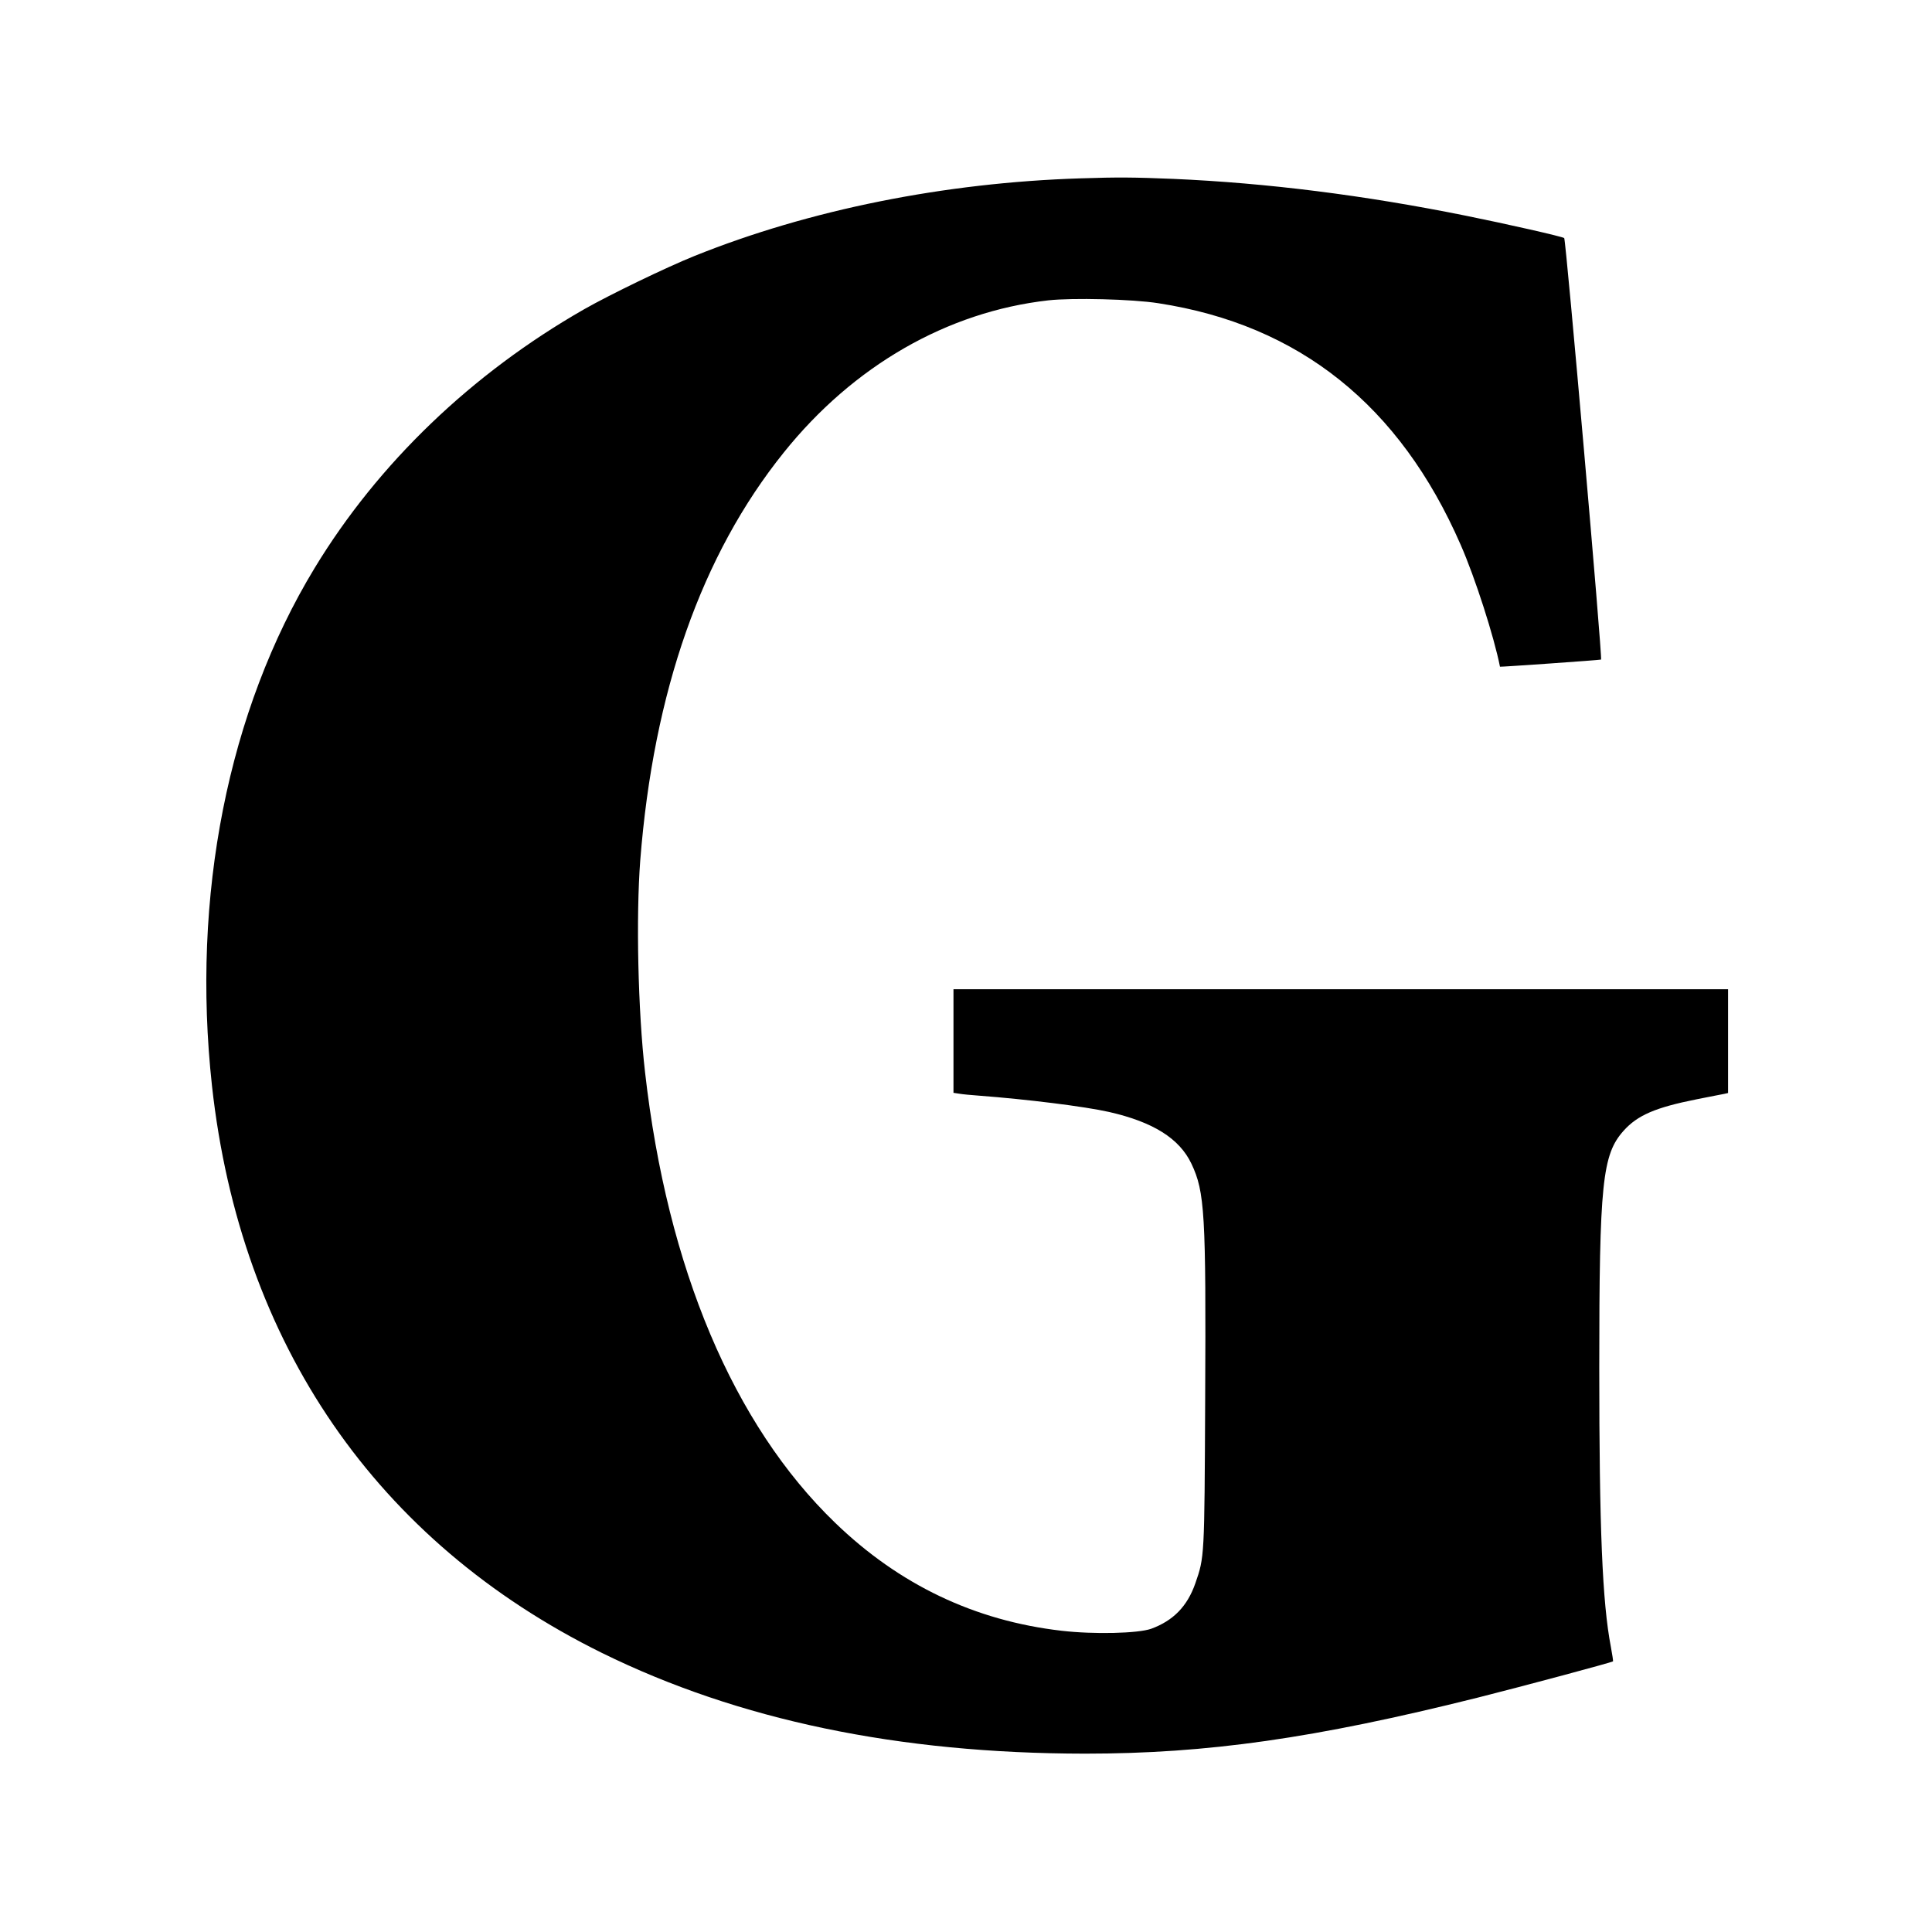
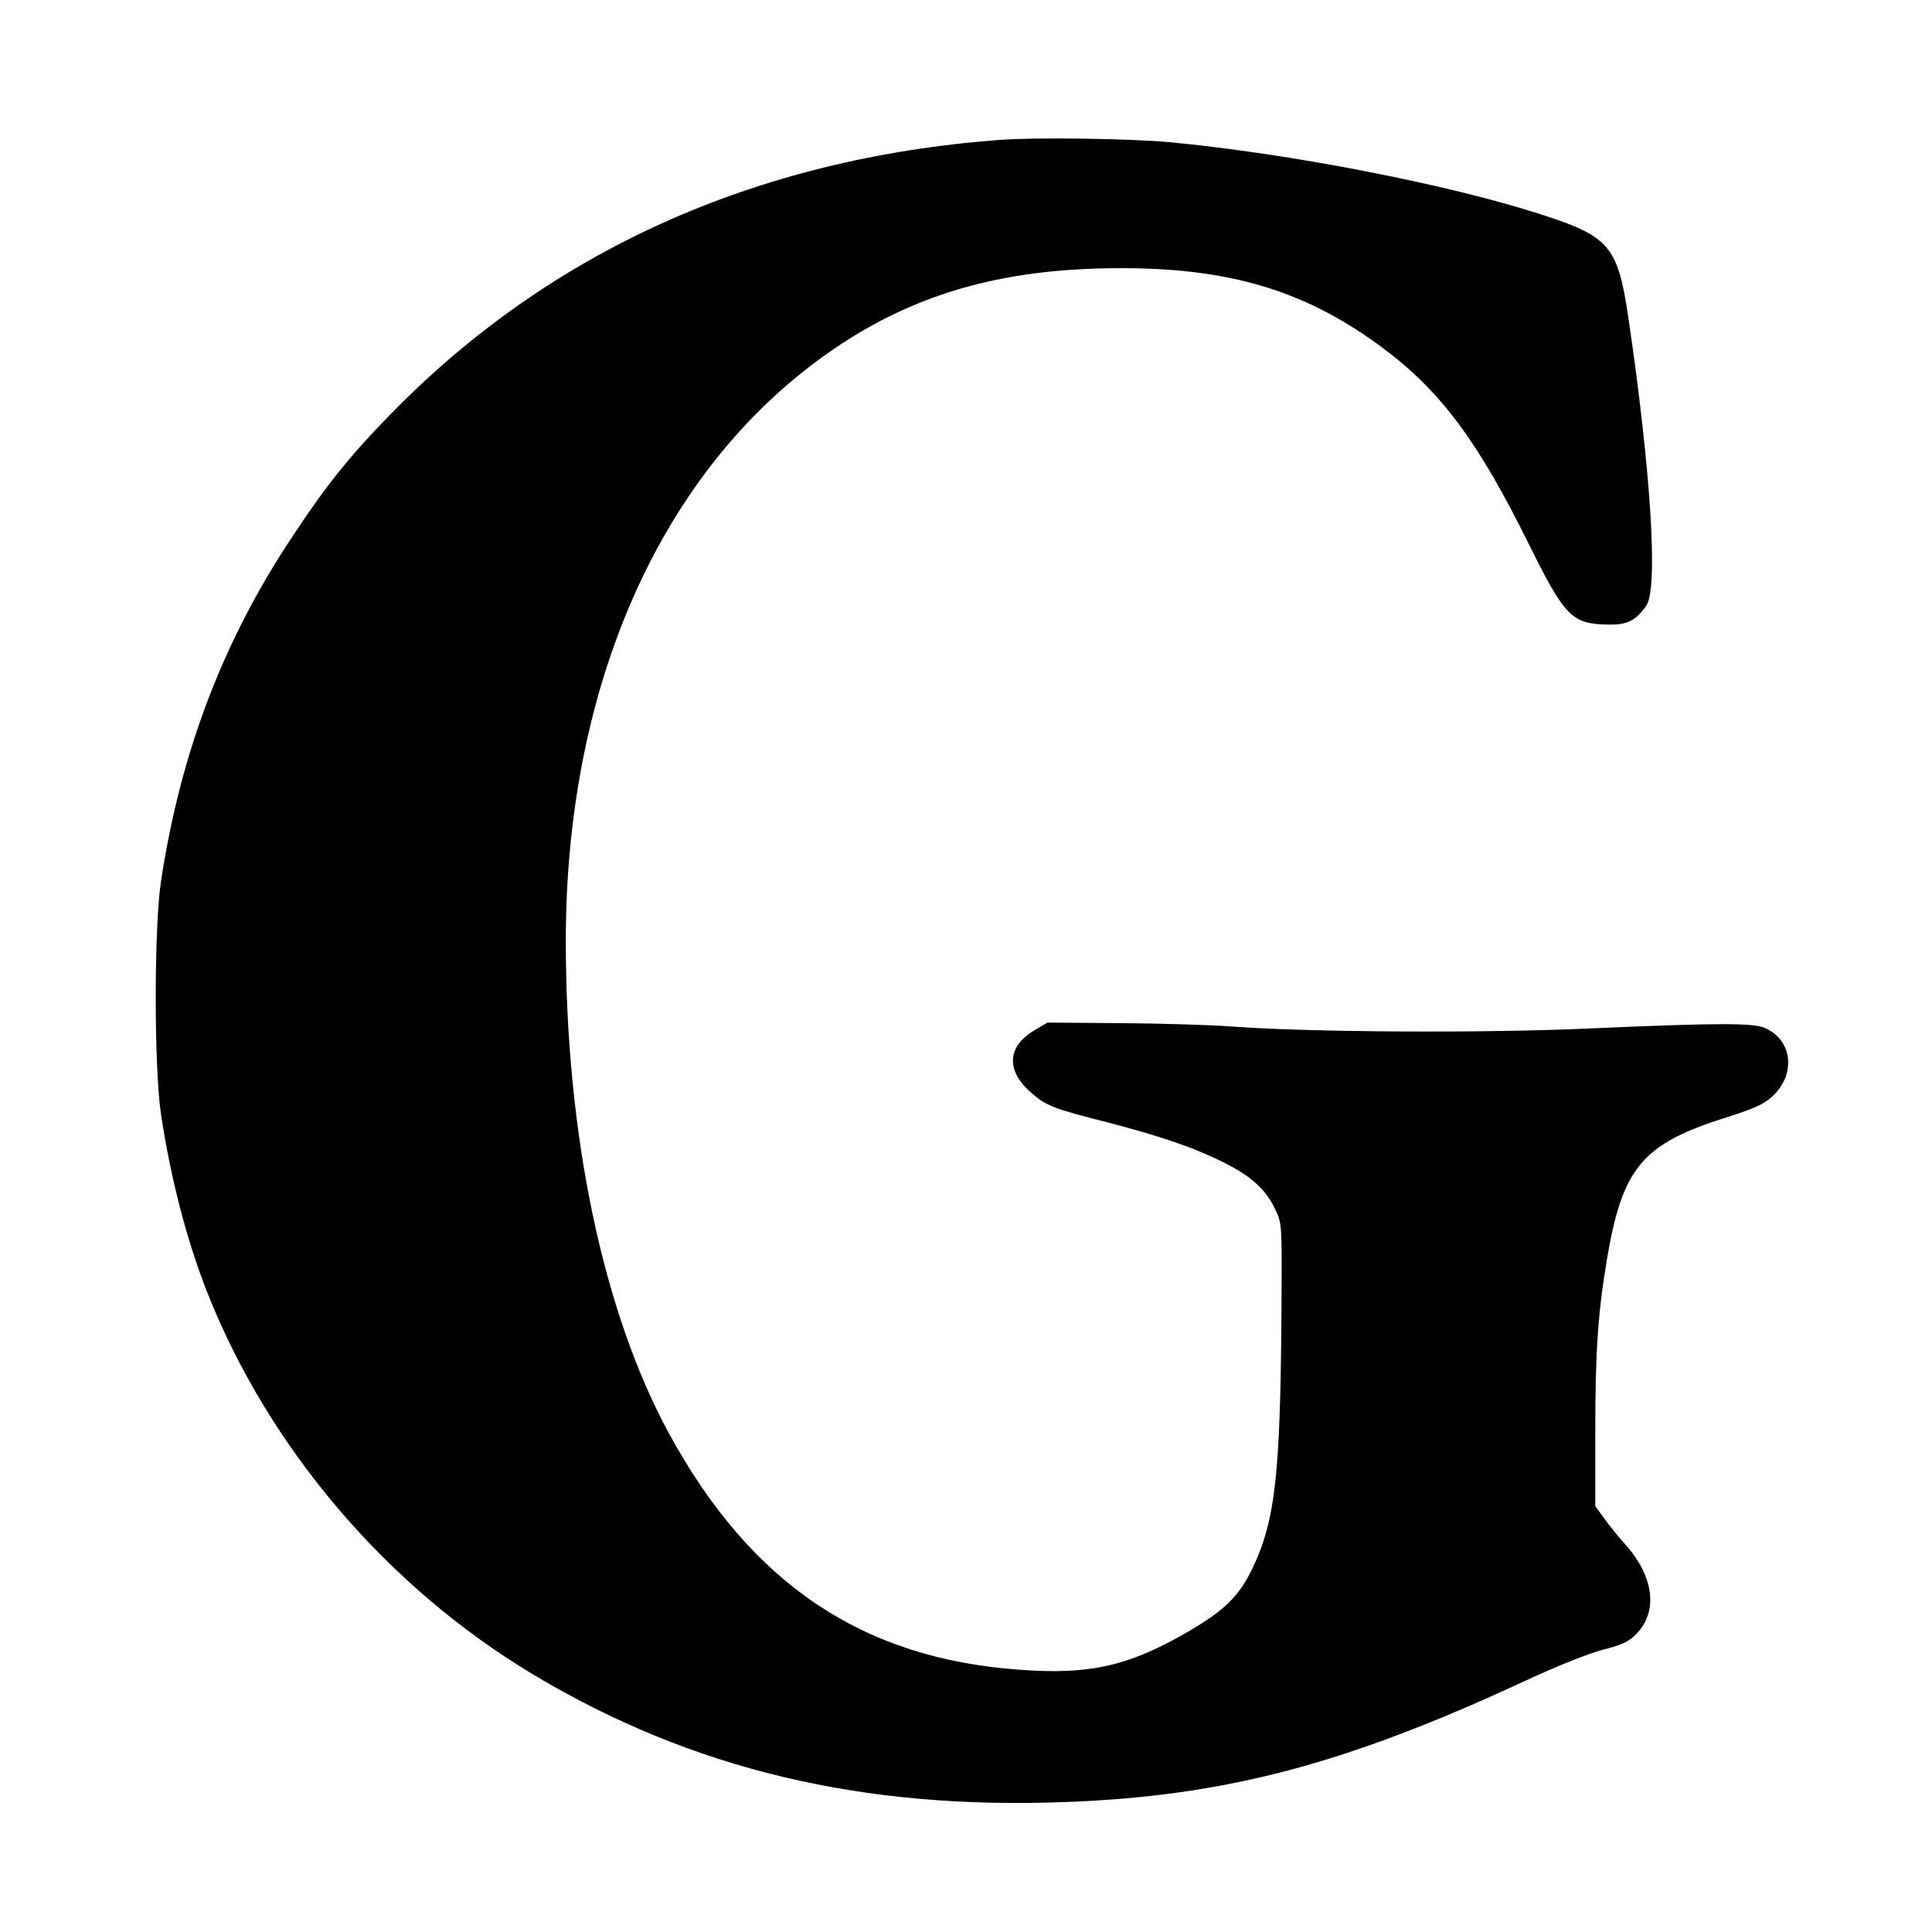
- <svg xmlns="http://www.w3.org/2000/svg" version="1.0" width="1080pt" height="1080pt" viewBox="0 0 1080 1080" preserveAspectRatio="xMidYMid meet">
-   <g transform="translate(0,1080) scale(0.1,-0.1)" fill="#000000" stroke="none">
-     <path d="M6040 9803 c-761 -24 -1517 -176 -2158 -434 -159 -64 -473 -216 -617 -298 -628 -359 -1151 -861 -1506 -1446 -485 -799 -690 -1835 -574 -2895 159 -1442 920 -2548 2180 -3170 762 -375 1657 -562 2700 -563 684 0 1283 85 2195 313 266 67 750 197 757 203 1 2 -4 38 -12 80 -48 249 -65 664 -65 1562 0 1033 17 1191 136 1324 78 87 178 130 409 176 72 14 140 28 153 30 l22 5 0 290 0 290 -2165 0 -2165 0 0 -290 0 -289 33 -5 c17 -3 68 -8 112 -11 264 -20 588 -60 725 -91 246 -56 393 -148 460 -289 75 -158 82 -278 77 -1315 -4 -893 -4 -883 -55 -1031 -45 -129 -124 -209 -247 -254 -74 -26 -320 -32 -501 -11 -485 56 -907 257 -1266 604 -568 548 -938 1424 -1062 2517 -40 347 -51 870 -27 1185 74 944 343 1709 802 2280 389 485 913 787 1479 851 135 15 469 7 615 -16 788 -121 1350 -571 1690 -1350 81 -184 187 -515 220 -682 0 -2 559 37 565 40 9 3 -196 2346 -206 2356 -7 8 -326 80 -549 125 -570 115 -1111 183 -1635 206 -220 9 -310 10 -520 3z" />
+ <svg xmlns="http://www.w3.org/2000/svg" version="1.0" width="700pt" height="700pt" viewBox="0 0 700 700" preserveAspectRatio="xMidYMid meet">
+   <g transform="translate(0,700) scale(0.1,-0.1)" fill="#000000" stroke="none">
+     <path d="M3620 6493 c-885 -67 -1632 -404 -2210 -999 -145 -149 -226 -250 -348 -434 -254 -381 -408 -786 -479 -1255 -25 -171 -25 -668 0 -840 35 -234 94 -460 168 -648 225 -568 655 -1070 1184 -1386 573 -342 1190 -489 1930 -460 573 22 1007 136 1650 434 129 60 243 105 294 118 66 17 91 28 117 54 83 82 68 210 -38 328 -25 28 -59 70 -76 94 l-32 44 0 266 c0 288 9 427 41 621 57 342 128 426 442 524 91 29 127 45 157 72 89 81 75 207 -27 250 -43 18 -173 18 -625 -2 -393 -18 -1032 -14 -1308 7 -80 6 -262 11 -405 12 l-260 2 -47 -28 c-99 -58 -104 -146 -13 -225 54 -48 82 -59 268 -106 204 -53 322 -93 437 -151 97 -49 149 -98 182 -170 23 -49 23 -55 21 -365 -4 -590 -22 -754 -102 -926 -52 -110 -106 -162 -256 -247 -203 -115 -343 -145 -588 -127 -573 40 -976 312 -1273 856 -239 440 -374 1081 -374 1785 0 891 319 1645 881 2079 304 235 627 345 1045 357 446 13 739 -68 1033 -287 210 -156 345 -337 528 -707 133 -269 158 -294 291 -296 67 -1 97 13 136 67 45 60 18 489 -65 1051 -38 253 -68 289 -318 369 -338 109 -910 220 -1345 261 -142 13 -486 18 -616 8z" />
  </g>
</svg>
